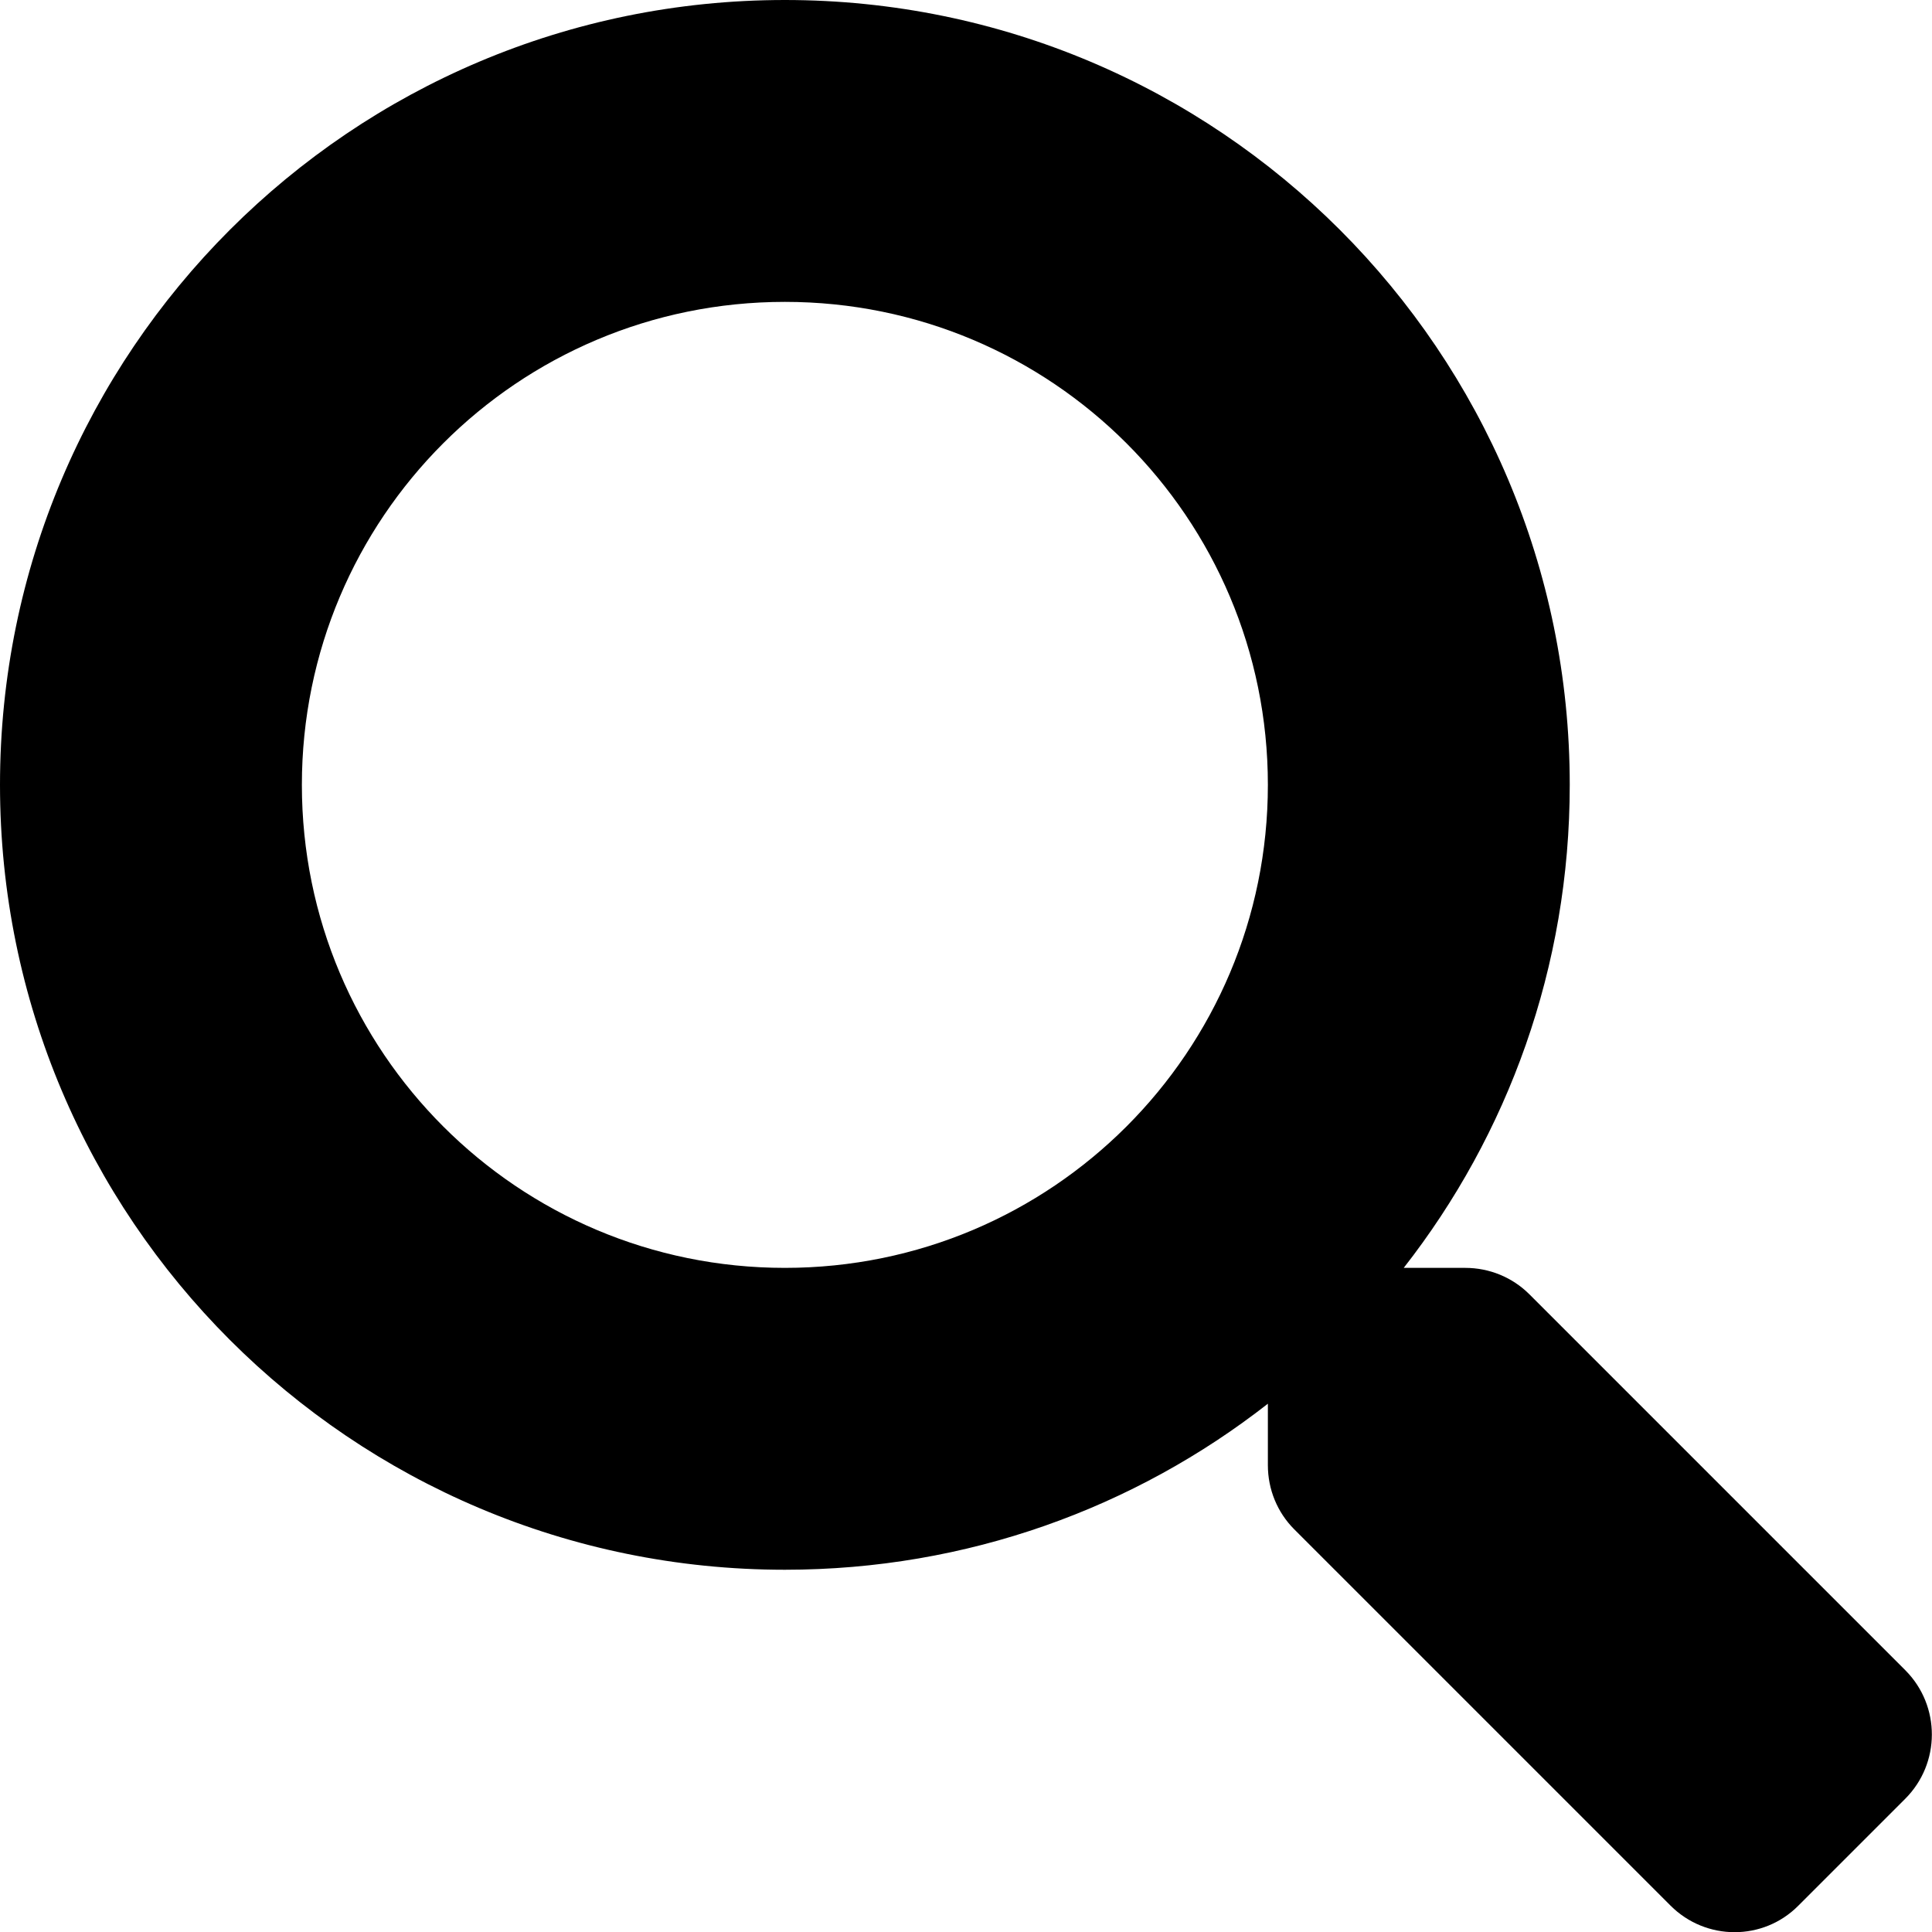
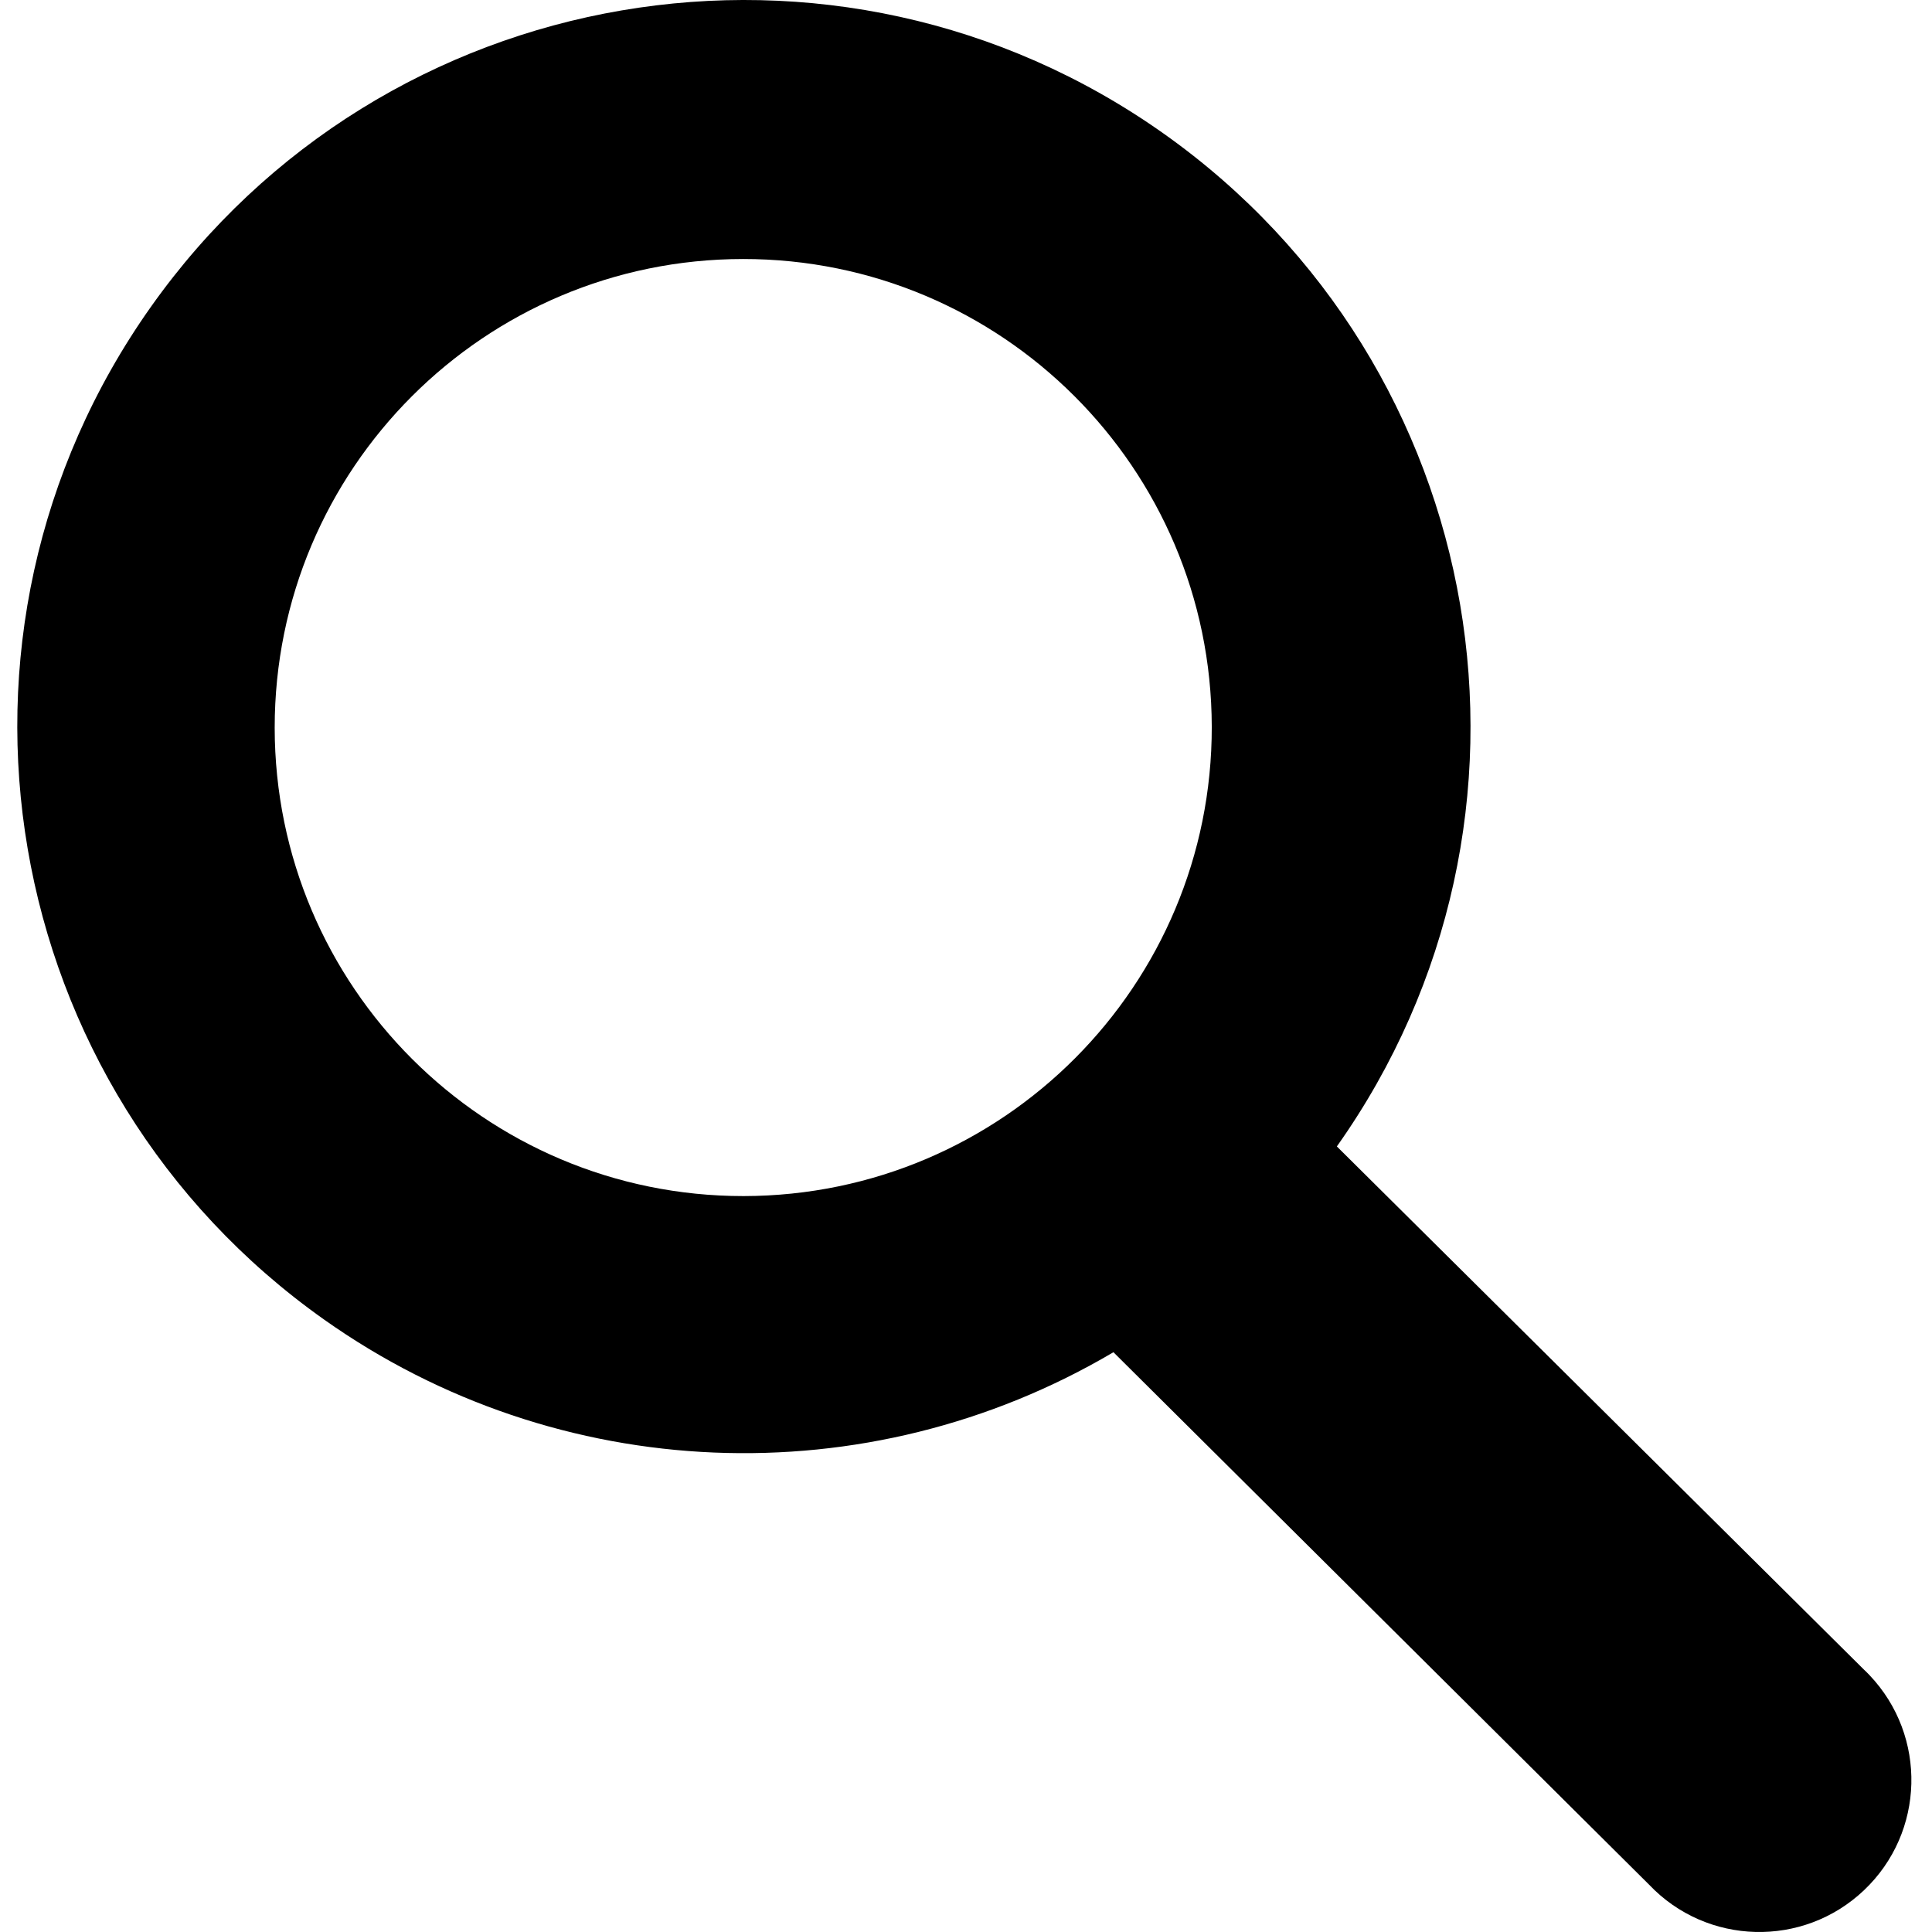
- <svg xmlns="http://www.w3.org/2000/svg" aria-hidden="true" focusable="false" data-prefix="fas" data-icon="search" class="svg-inline--fa fa-search fa-w-16" role="img" viewBox="0 0 512 512">
-   <path fill="currentColor" d="M505 442.7L405.3 343c-4.5-4.5-10.6-7-17-7H372c27.6-35.3 44-79.7 44-128C416 93.1 322.9 0 208 0S0 93.1 0 208s93.1 208 208 208c48.3 0 92.7-16.4 128-44v16.3c0 6.4 2.5 12.5 7 17l99.7 99.7c9.4 9.4 24.6 9.4 33.9 0l28.3-28.3c9.4-9.4 9.4-24.6.1-34zM208 336c-70.7 0-128-57.2-128-128 0-70.7 57.2-128 128-128 70.7 0 128 57.2 128 128 0 70.7-57.2 128-128 128z" />
+ <svg xmlns="http://www.w3.org/2000/svg" height="136pt" version="1.1" viewBox="-1 0 136 136.219" width="136pt">
+   <g id="surface1">
+     <path d="M 93.148 80.832 C 109.5 57.742 104.031 25.77 80.941 9.422 C 57.852 -6.926 25.879 -1.461 9.531 21.633 C -6.816 44.723 -1.352 76.691 21.742 93.039 C 38.223 104.707 60.012 105.605 77.395 95.34 L 115.164 132.883 C 119.242 137.176 126.027 137.348 130.32 133.27 C 134.613 129.195 134.785 122.41 130.711 118.117 C 130.582 117.98 130.457 117.855 130.32 117.727 Z M 51.309 84.332 C 33.062 84.336 18.27 69.555 18.258 51.309 C 18.254 33.062 33.035 18.27 51.285 18.262 C 69.508 18.254 84.293 33.012 84.328 51.234 C 84.359 69.484 69.586 84.301 51.332 84.332 C 51.324 84.332 51.32 84.332 51.309 84.332 Z M 51.309 84.332 " style=" stroke:none;fill-rule:nonzero;fill:rgb(0%,0%,0%);fill-opacity:1;" />
+   </g>
</svg>
